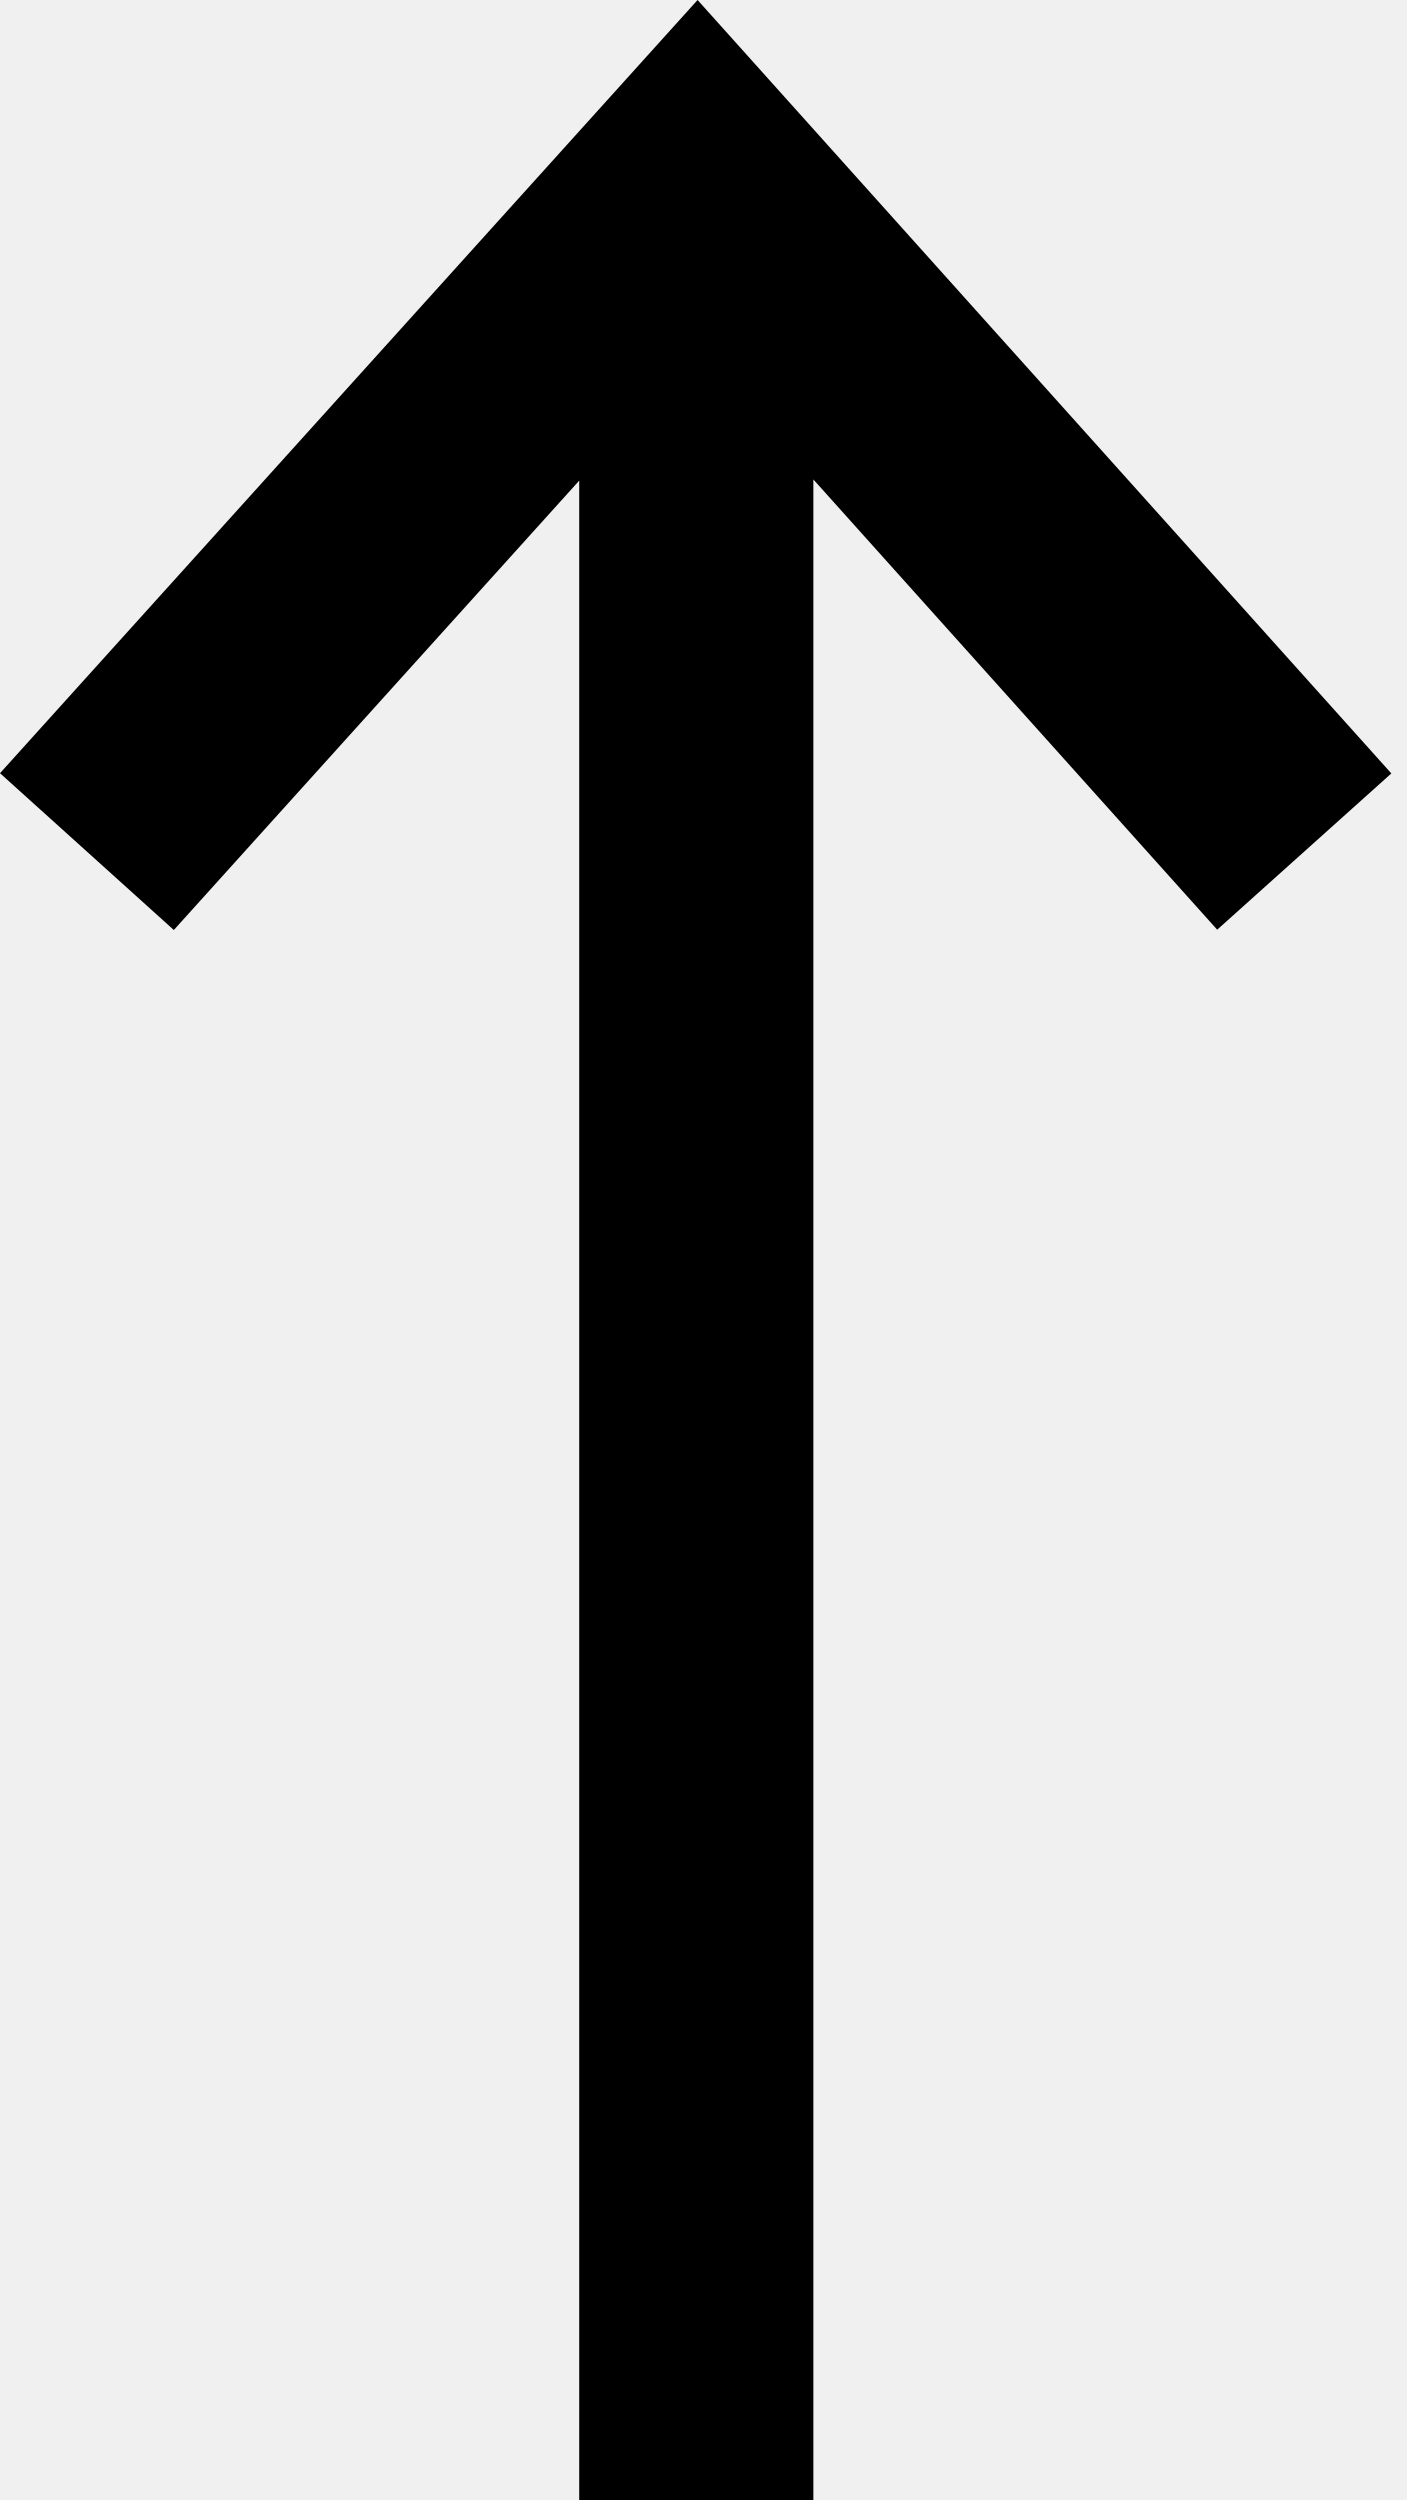
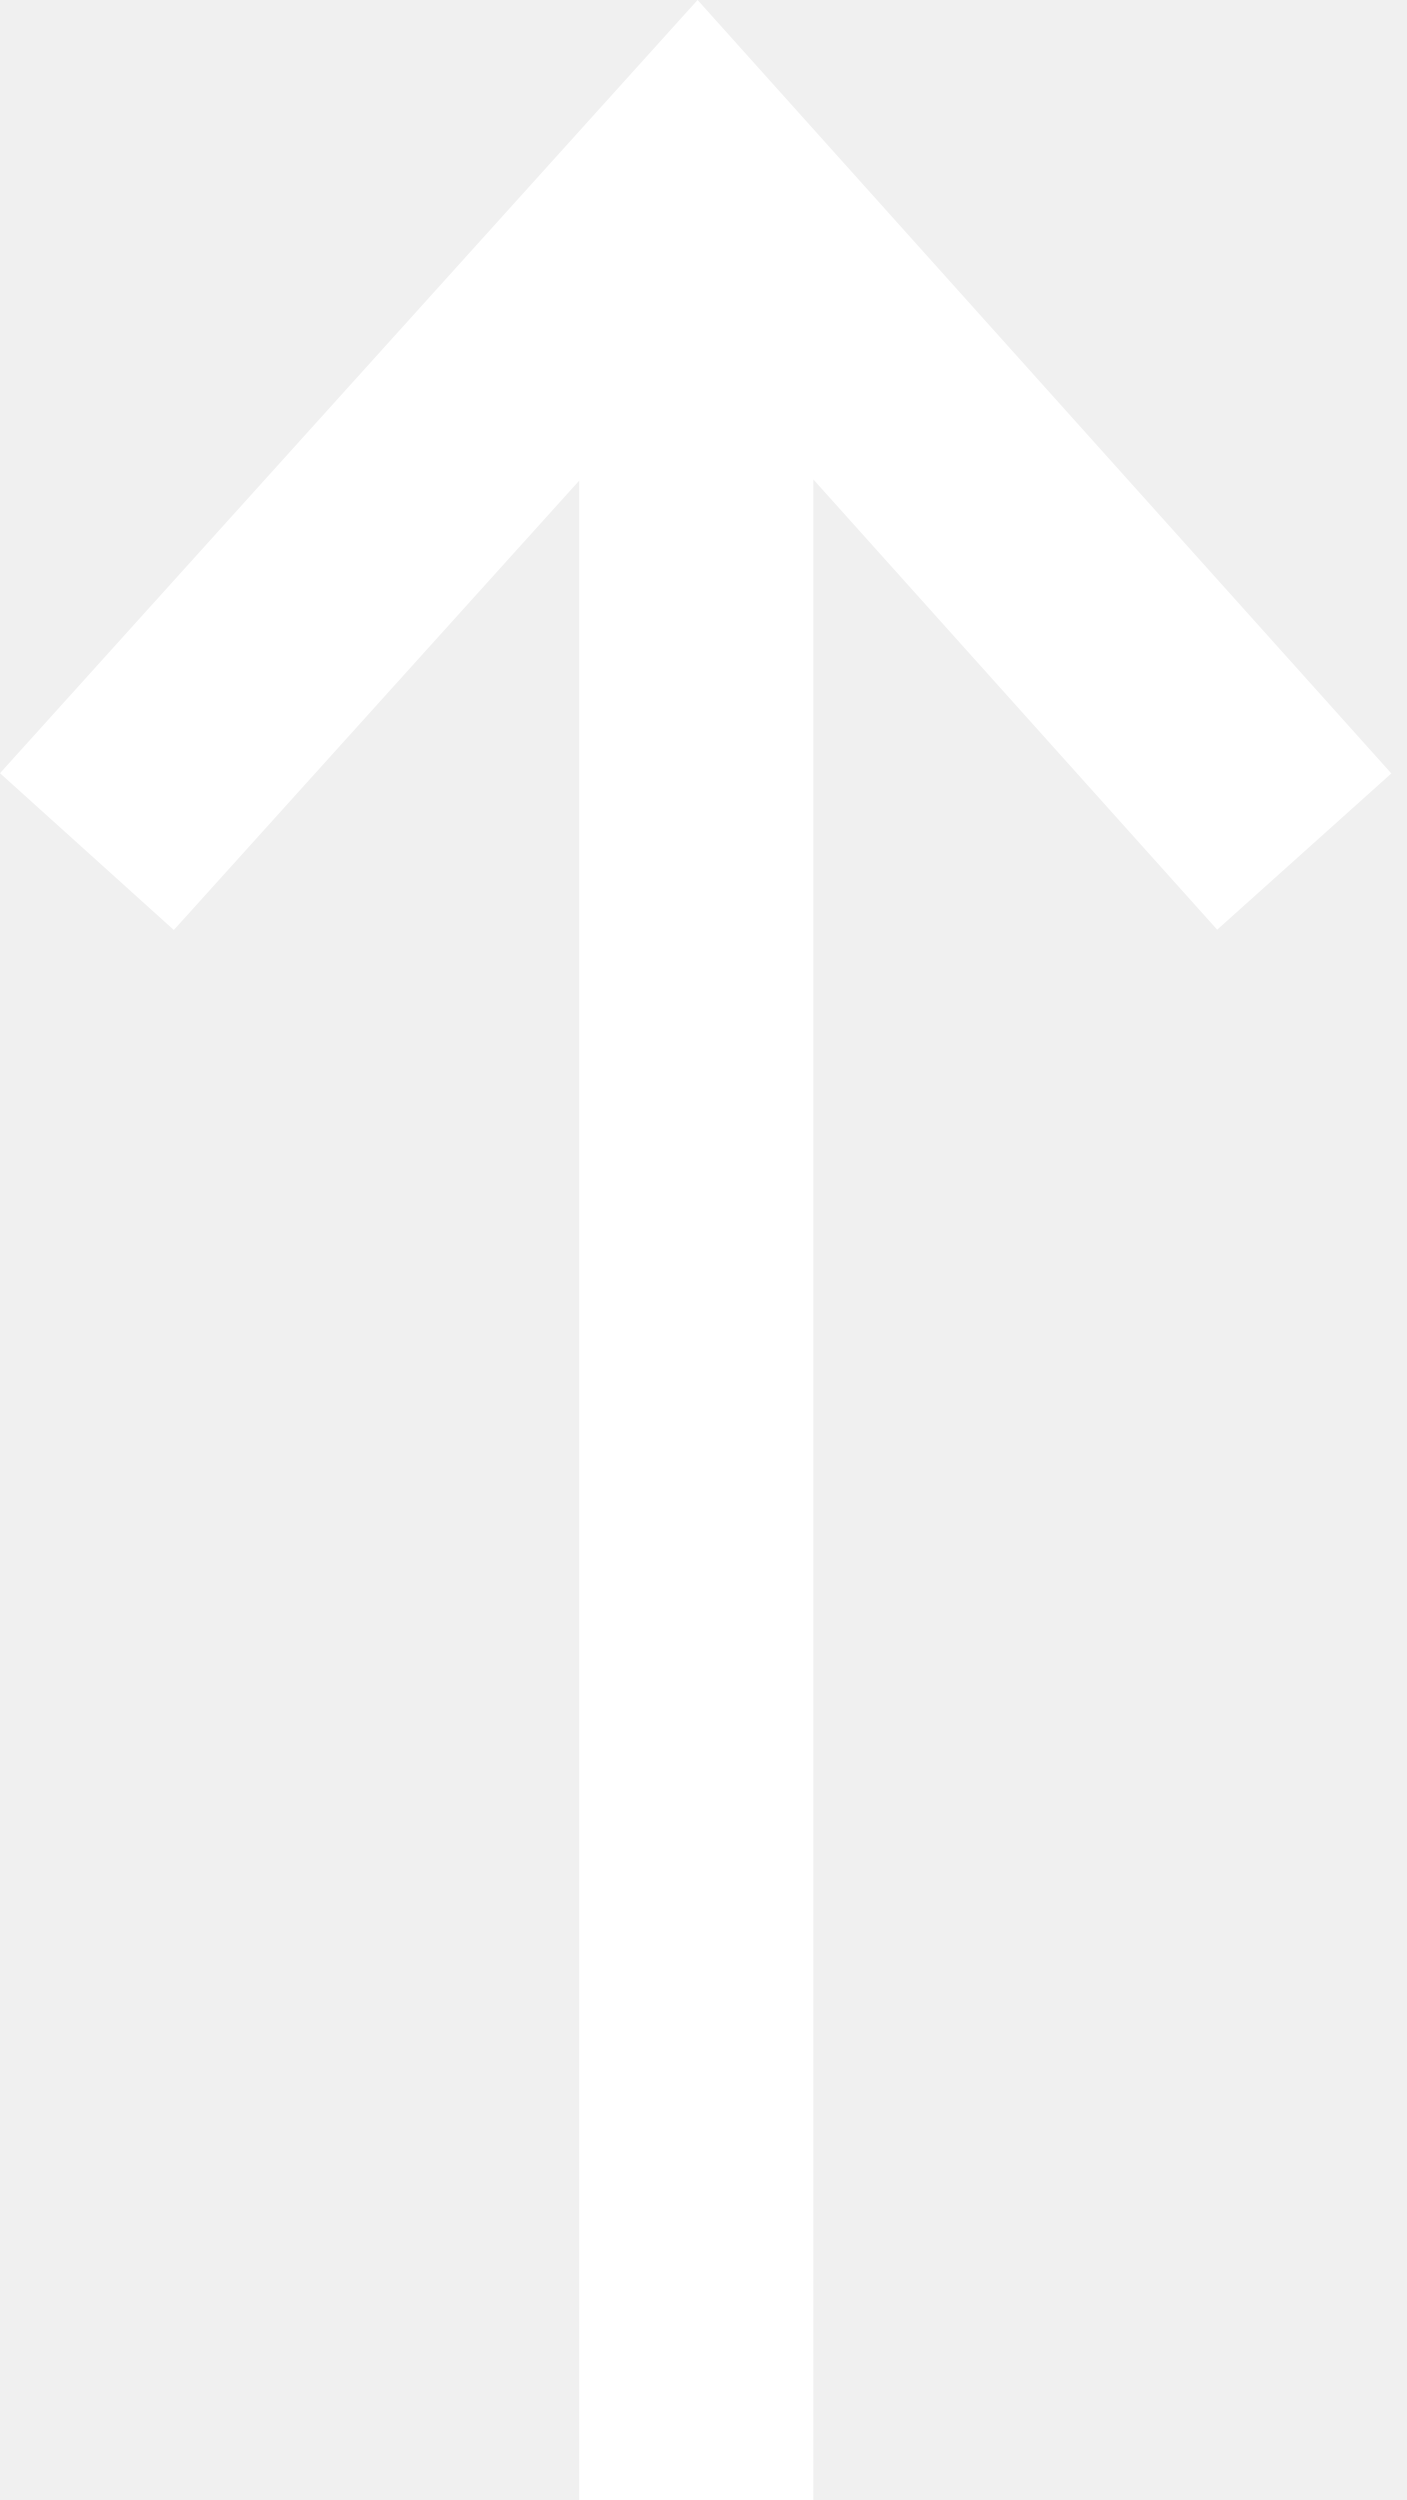
<svg xmlns="http://www.w3.org/2000/svg" version="1.1" width="18" height="32" viewBox="0 0 18 32">
-   <path d="M17.809 9.9l-8.88-9.9-8.929 9.897 2.225 2.007 5.189-5.752-0 25.848h2.997l0-25.863 5.169 5.763z" />
+   <path fill="white" d="M17.809 9.9l-8.88-9.9-8.929 9.897 2.225 2.007 5.189-5.752-0 25.848h2.997l0-25.863 5.169 5.763z" />
</svg>
